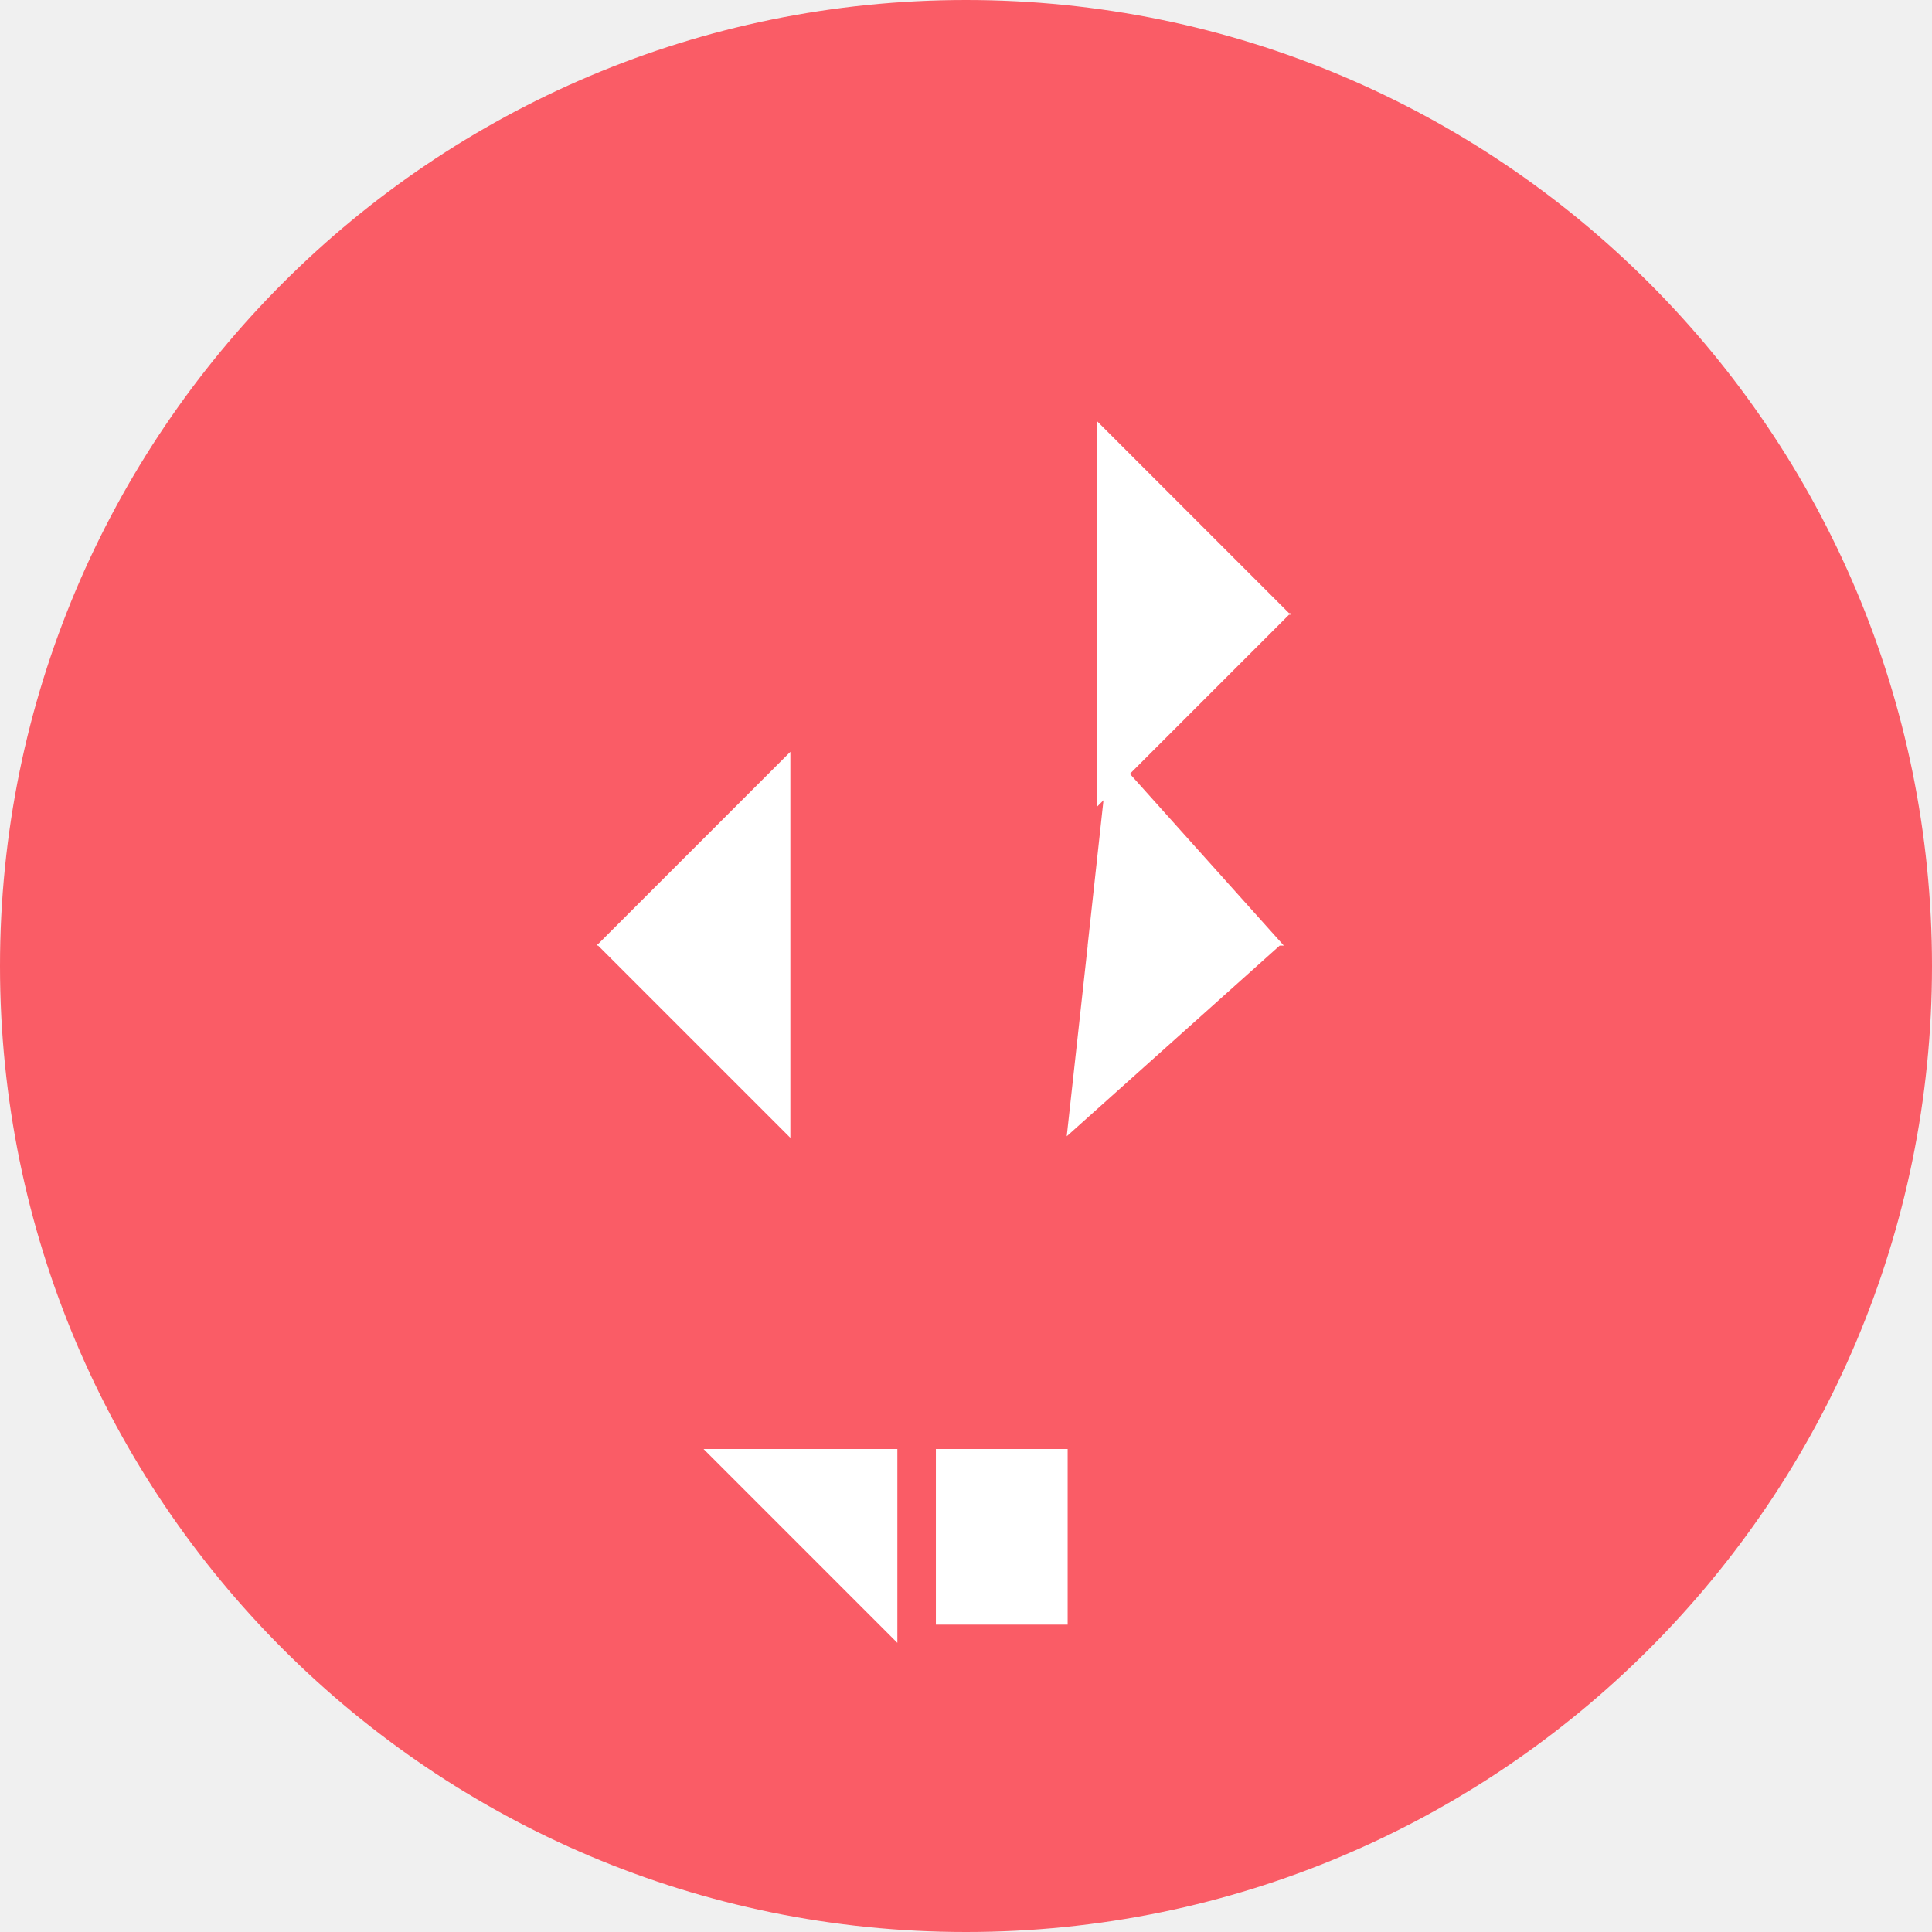
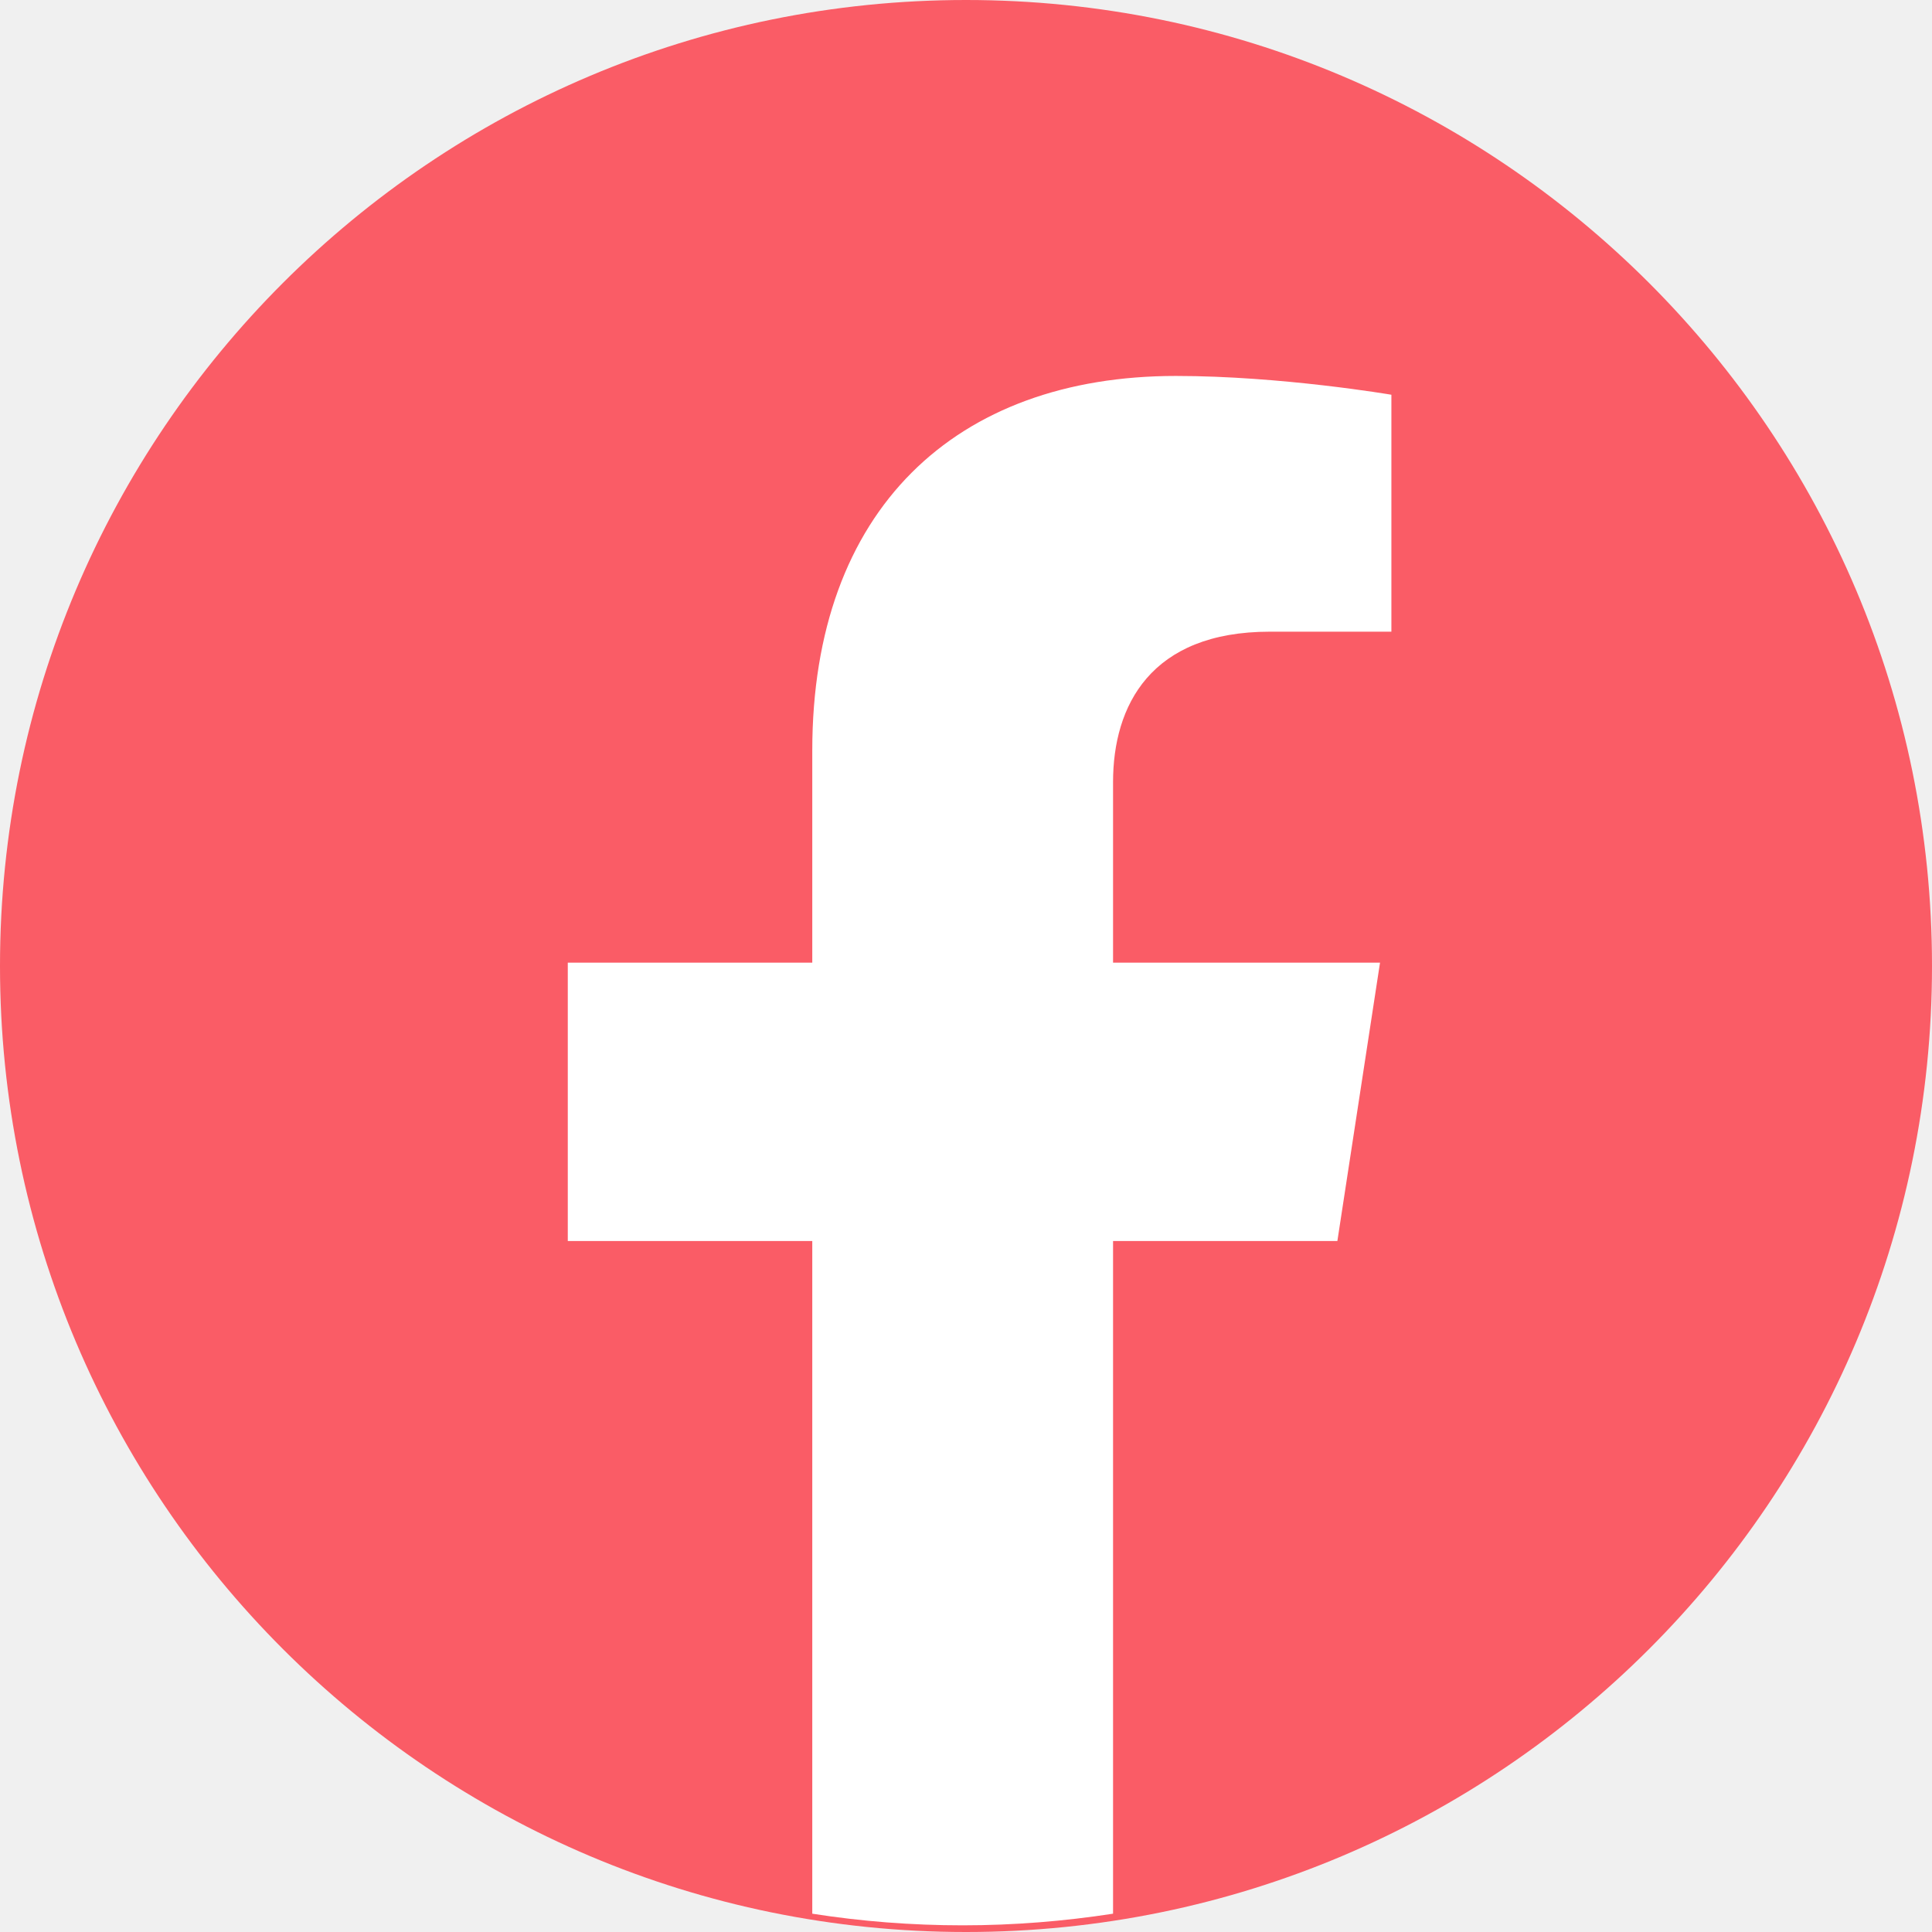
<svg xmlns="http://www.w3.org/2000/svg" width="44px" height="44px" viewBox="0 0 44 44" version="1.1">
  <g id="Social-Icons" stroke="none" stroke-width="1" fill="none" fill-rule="evenodd">
    <g id="social-icons" transform="translate(-40, -40)">
      <g id="facebook" transform="translate(40, 40)">
        <rect id="Rectangle" x="0" y="0" width="44" height="44" />
        <circle id="Oval" fill="#FA5C66" cx="22" cy="22" r="22" />
-         <path d="M19.437,34 L18.437,34 L19.437,35 L19.437,34 Z M17,22.499 L16,22.499 L17,23.499 L17,22.499 Z M17,20.536 L17,19.536 L16,20.536 L17,20.536 Z M25.978,13 L26.978,13 L25.978,12 L25.978,13 Z M25.978,14.964 L25.978,15.964 L26.978,14.964 L25.978,14.964 Z M25.885,20.536 L27,20.536 L26.006,19.427 L25.885,20.536 Z M25.672,22.499 L25.574,23.39 L26.569,22.499 L25.672,22.499 Z M22.314,34 L22.314,36 L23.315,36 L23.315,34 L22.314,34 Z" id="Shape" stroke="#FFFFFF" stroke-width="2" fill="#FFFFFF" />
+         <path d="M30.458,28.262 L31.429,21.924 L25.349,21.924 L25.349,17.811 C25.349,16.078 26.197,14.386 28.922,14.386 L31.688,14.386 L31.688,8.99 C31.688,8.99 29.179,8.562 26.78,8.562 C21.773,8.562 18.499,11.595 18.499,17.093 L18.499,21.924 L12.931,21.924 L12.931,28.263 L18.499,28.263 L18.499,43.583 C19.615,43.758 20.759,43.848 21.924,43.848 C23.089,43.848 24.233,43.755 25.349,43.583 L25.349,28.263 L30.458,28.263 L30.458,28.262 Z" fill="#FFFFFF" />
      </g>
    </g>
  </g>
</svg>
